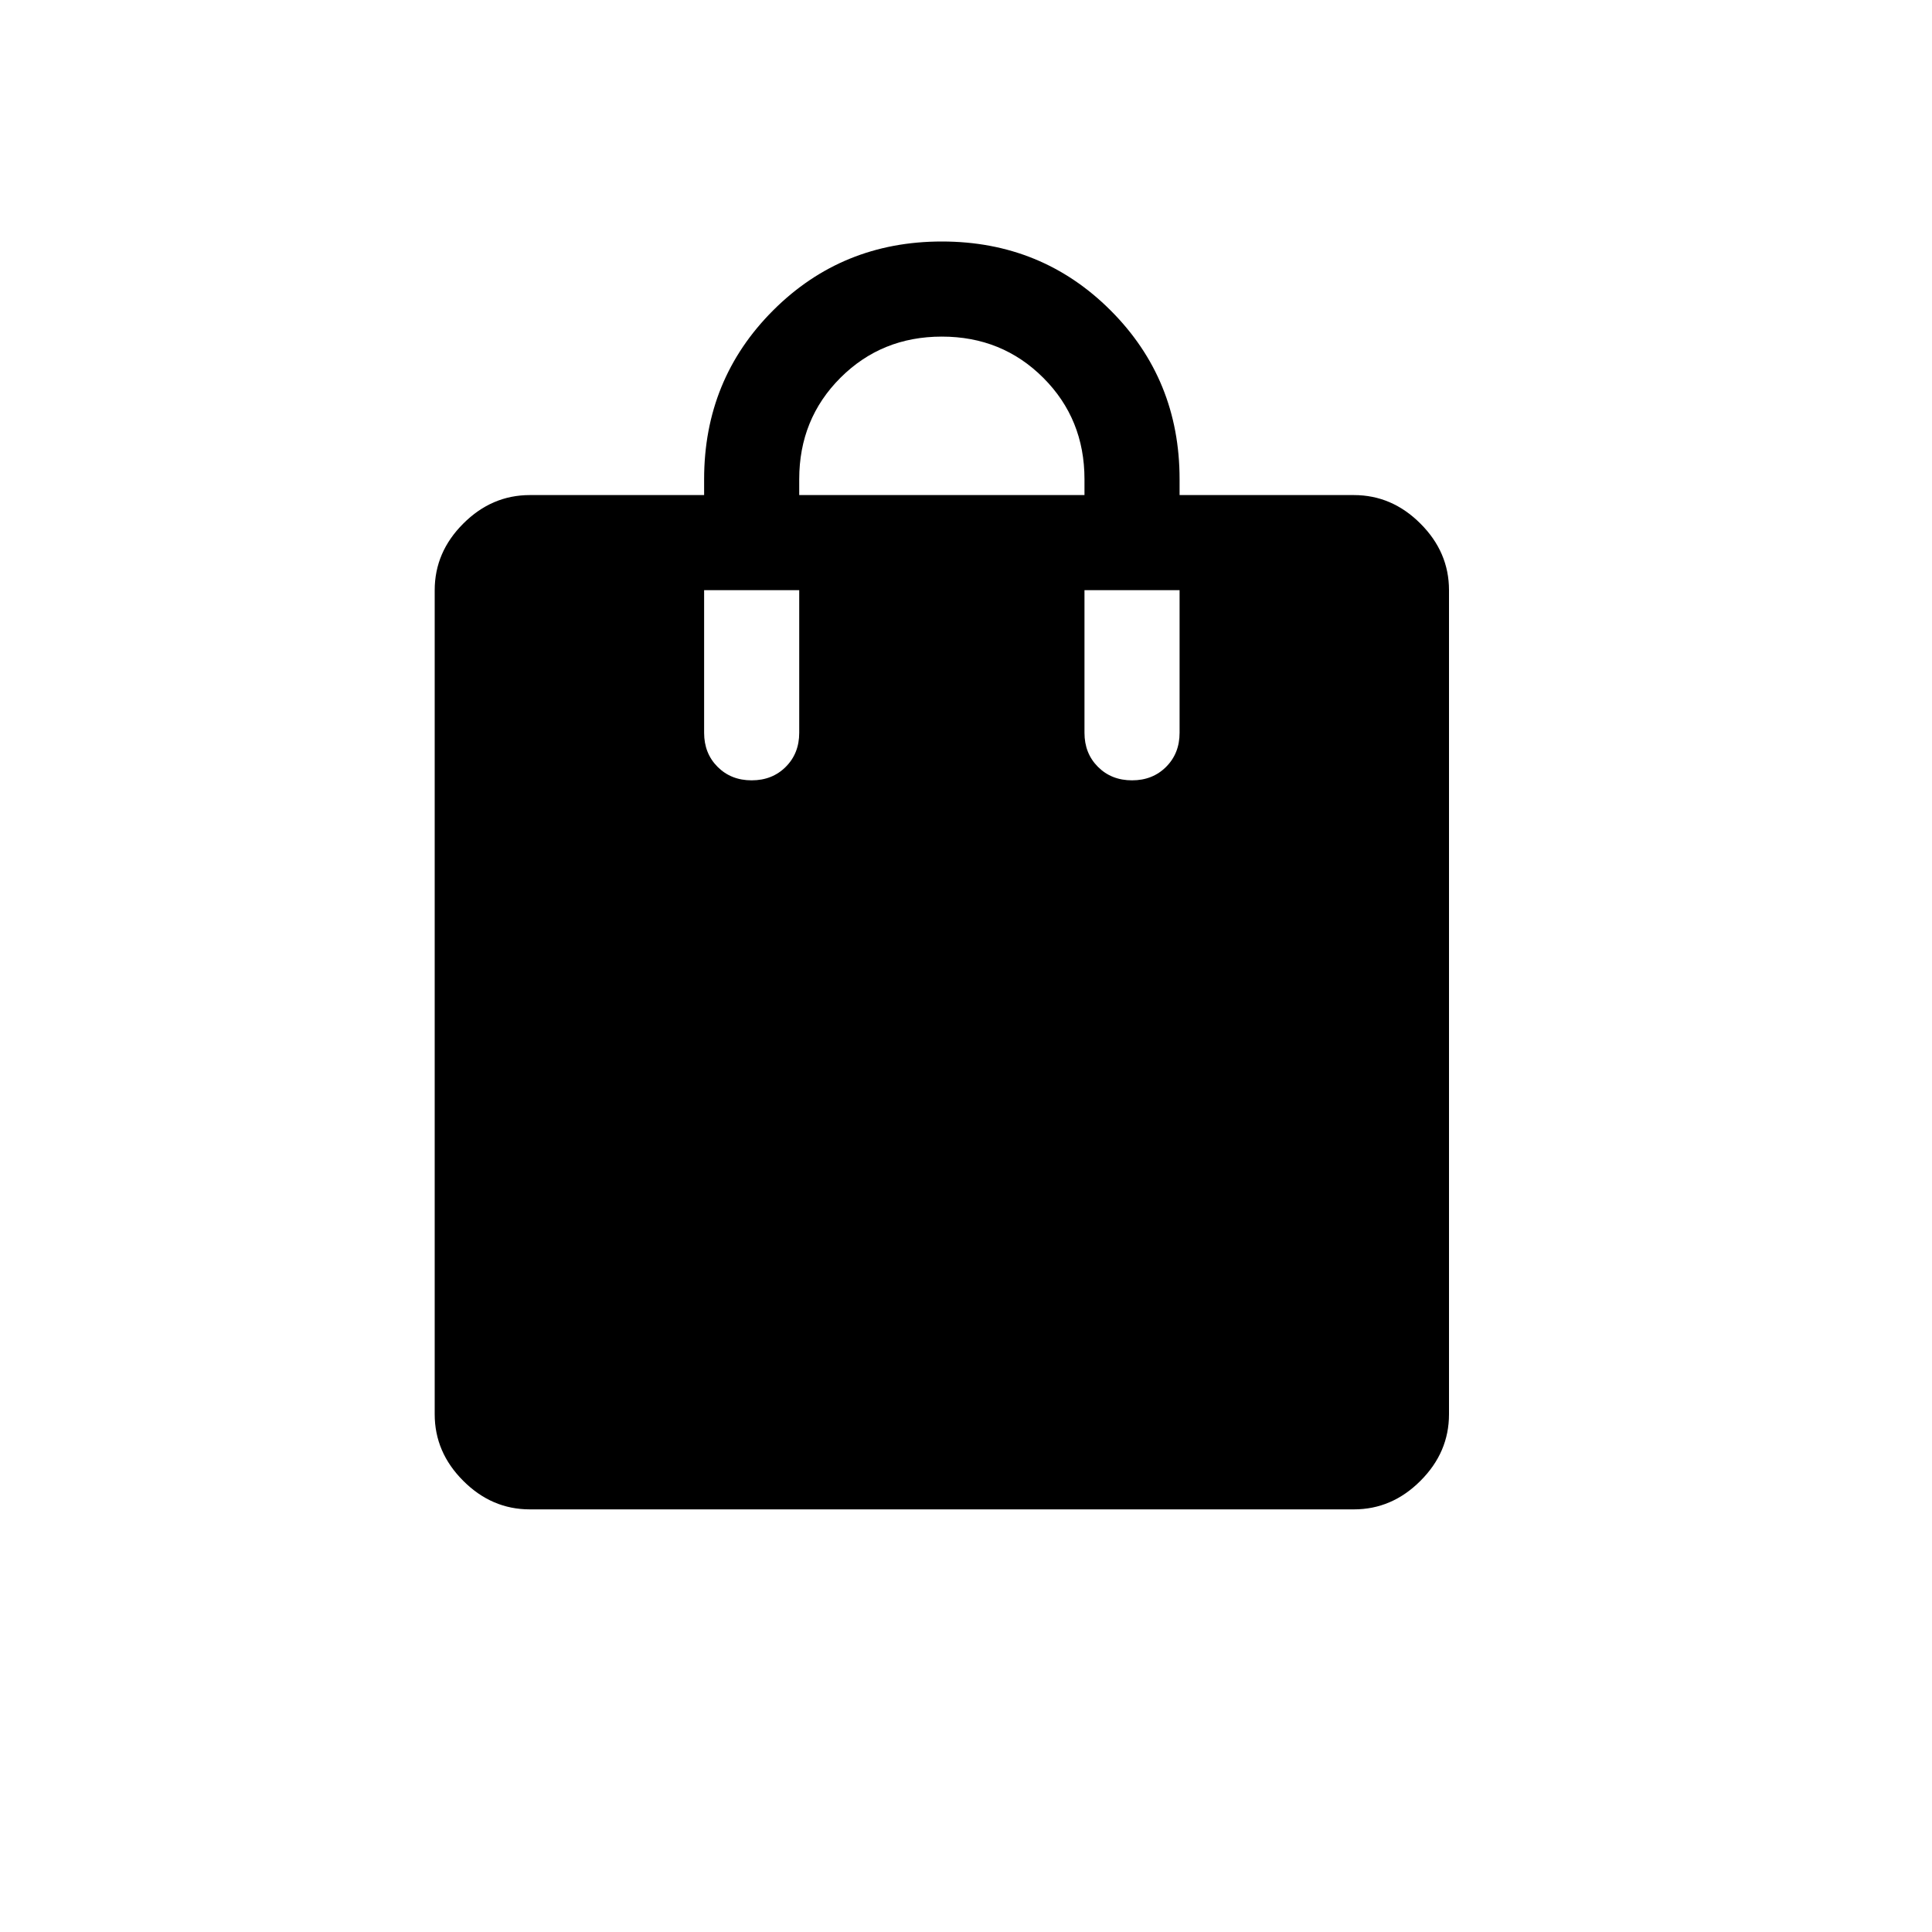
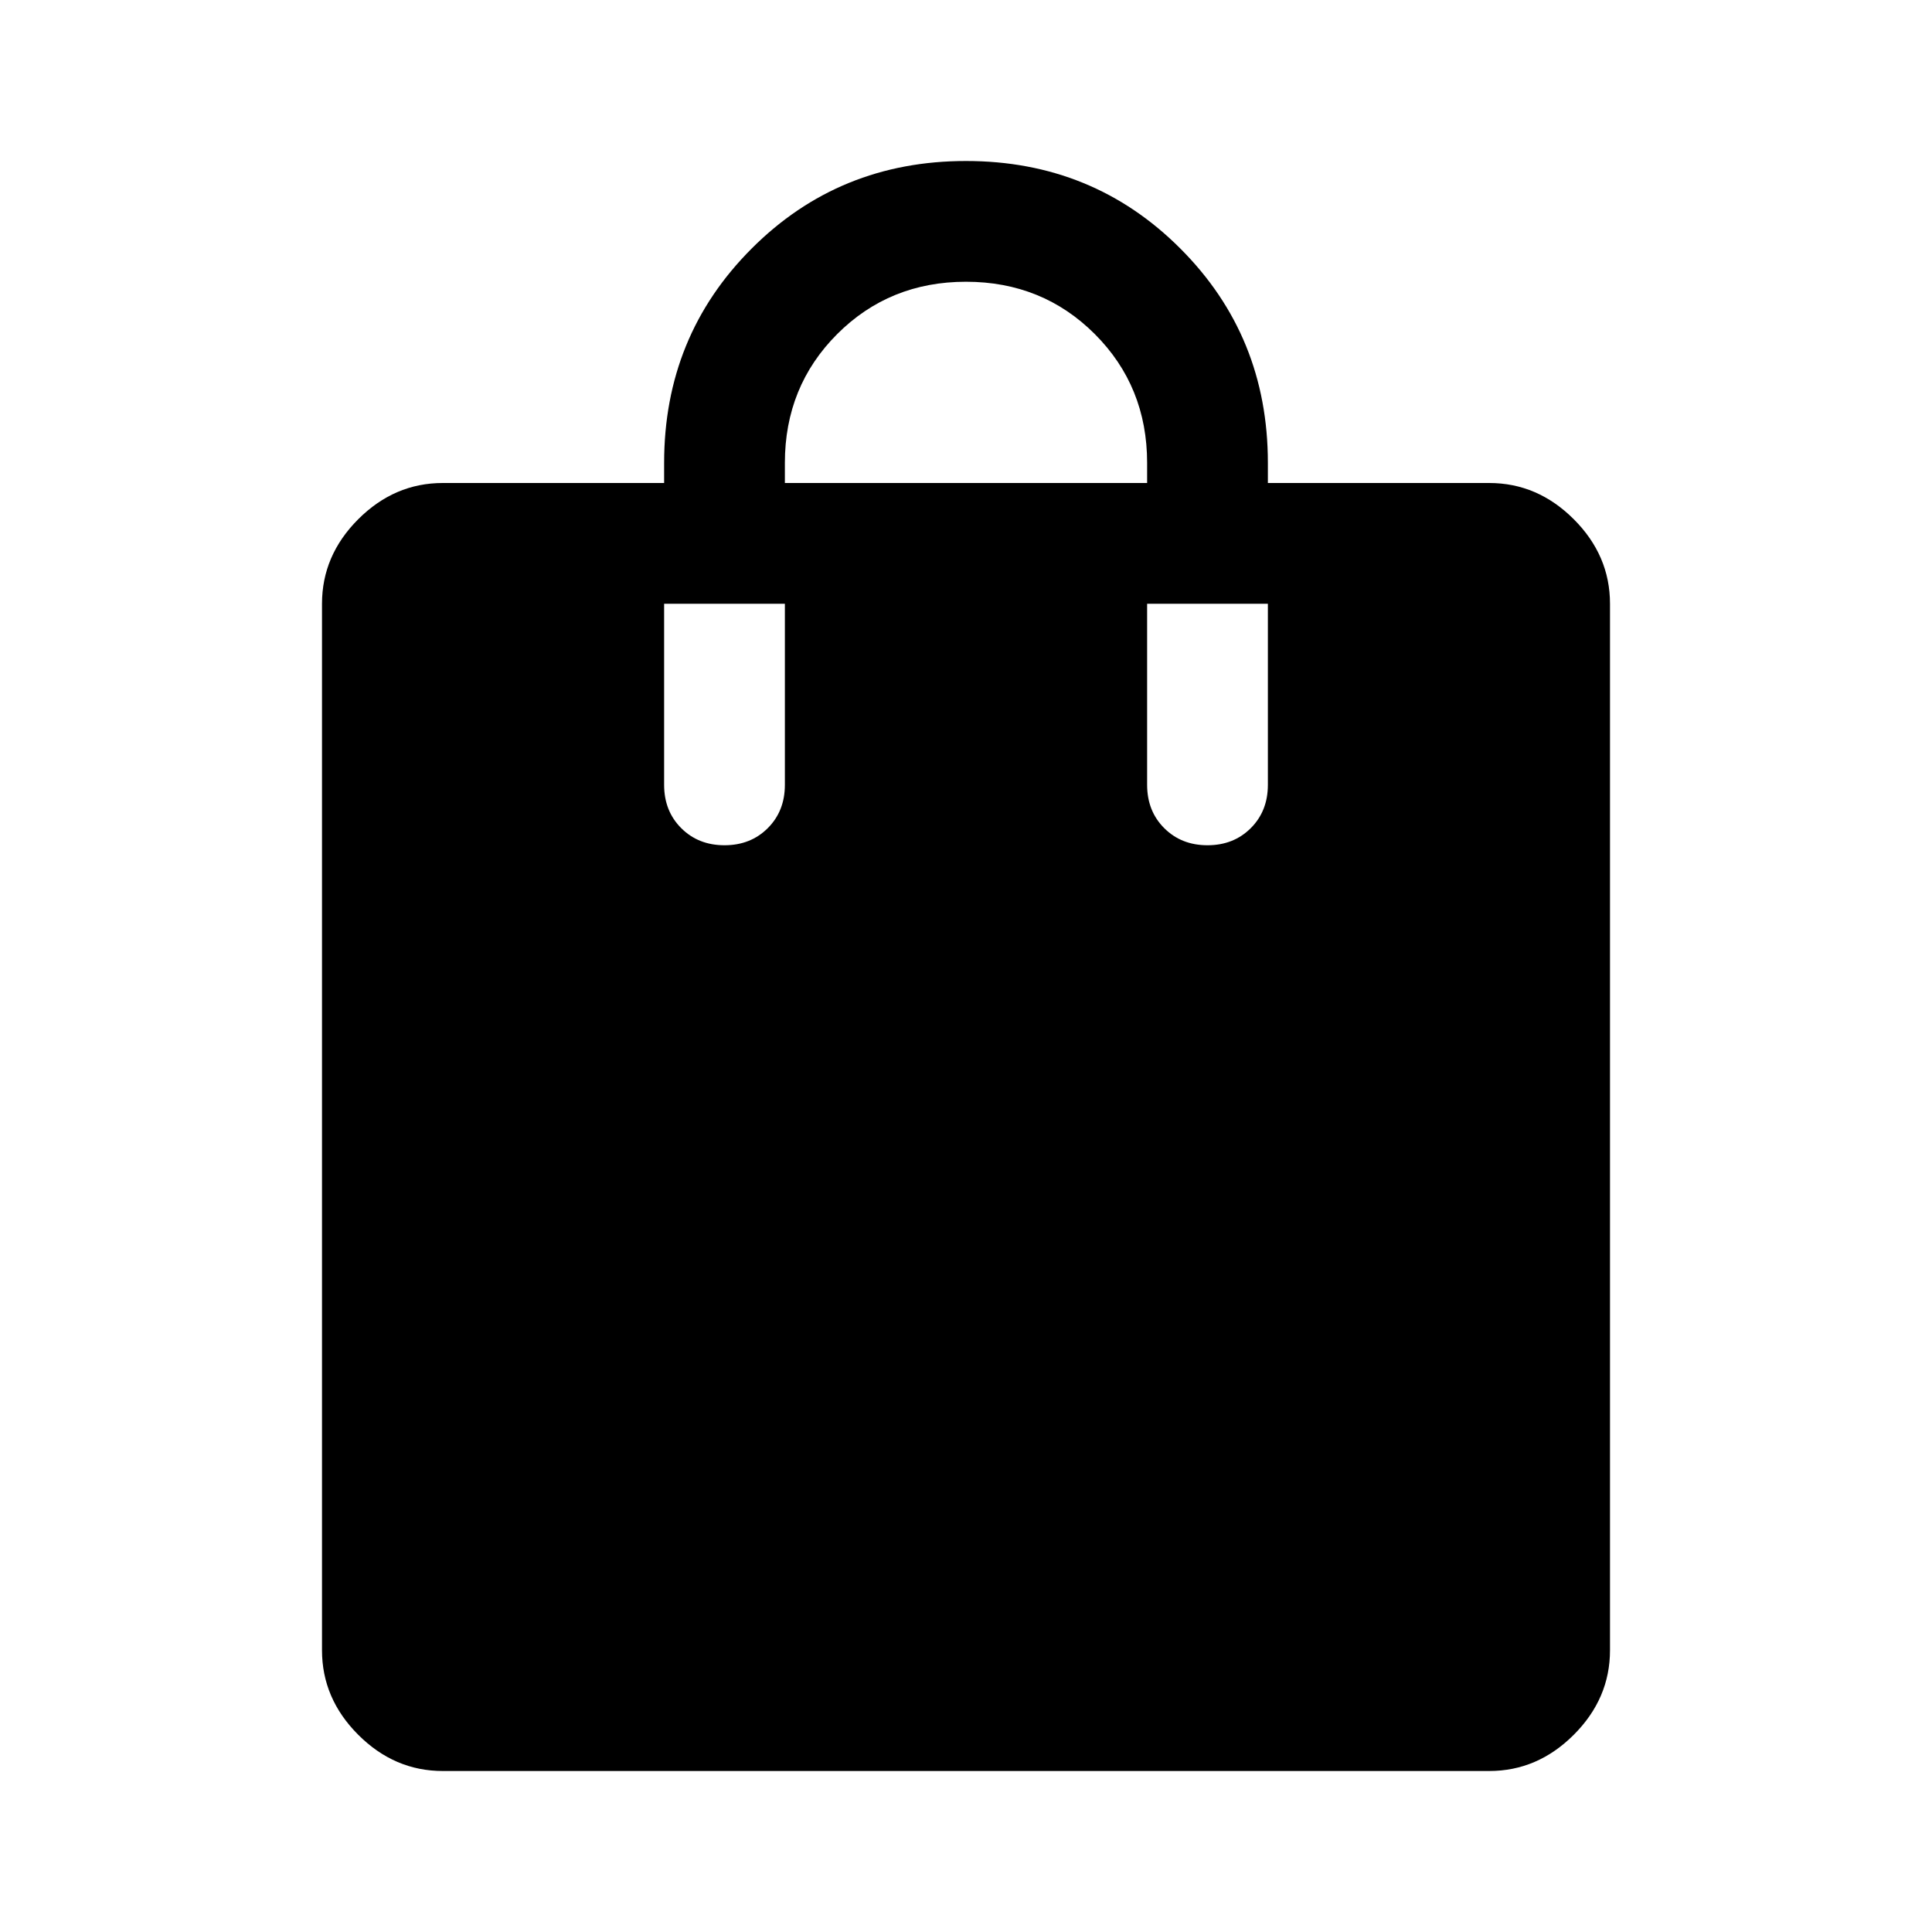
- <svg xmlns="http://www.w3.org/2000/svg" width="40" height="40" viewBox="0 0 40 40" fill="none">
-   <path d="M10.969 31.25C10.444 31.25 9.984 31.053 9.591 30.659C9.197 30.266 9 29.806 9 29.281V12.219C9 11.694 9.197 11.234 9.591 10.841C9.984 10.447 10.444 10.25 10.969 10.25H14.578V9.922C14.578 8.544 15.054 7.379 16.006 6.427C16.957 5.476 18.122 5 19.5 5C20.878 5 22.043 5.476 22.994 6.427C23.946 7.379 24.422 8.544 24.422 9.922V10.25H28.031C28.556 10.25 29.016 10.447 29.409 10.841C29.803 11.234 30 11.694 30 12.219V29.281C30 29.806 29.803 30.266 29.409 30.659C29.016 31.053 28.556 31.25 28.031 31.25H10.969ZM15.562 16.156C15.847 16.156 16.082 16.063 16.268 15.877C16.454 15.691 16.547 15.456 16.547 15.172V12.219H14.578V15.172C14.578 15.456 14.671 15.691 14.857 15.877C15.043 16.063 15.278 16.156 15.562 16.156ZM16.547 10.25H22.453V9.922C22.453 9.091 22.169 8.391 21.6 7.822C21.031 7.253 20.331 6.969 19.5 6.969C18.669 6.969 17.969 7.253 17.4 7.822C16.831 8.391 16.547 9.091 16.547 9.922V10.25ZM23.438 16.156C23.722 16.156 23.957 16.063 24.143 15.877C24.329 15.691 24.422 15.456 24.422 15.172V12.219H22.453V15.172C22.453 15.456 22.546 15.691 22.732 15.877C22.918 16.063 23.153 16.156 23.438 16.156Z" fill="currentColor" />
+ <svg xmlns="http://www.w3.org/2000/svg" width="24px" height="24px" viewBox="0 0 24 24" fill="none">
+   <path d="M 5.5 22 C 5.1 22 4.75 21.85 4.45 21.55 C 4.15 21.25 4 20.9 4 20.5 L 4 7.5 C 4 7.1 4.15 6.75 4.45 6.45 C 4.75 6.15 5.1 6 5.5 6 L 8.25 6 L 8.25 5.75 C 8.25 4.7 8.612 3.813 9.338 3.087 C 10.062 2.362 10.95 2 12 2 C 13.05 2 13.938 2.362 14.662 3.087 C 15.388 3.813 15.75 4.7 15.75 5.75 L 15.75 6 L 18.5 6 C 18.9 6 19.25 6.15 19.55 6.45 C 19.85 6.75 20 7.1 20 7.5 L 20 20.5 C 20 20.9 19.85 21.25 19.55 21.55 C 19.25 21.85 18.9 22 18.5 22 L 5.5 22 Z M 9 10.5 C 9.217 10.5 9.396 10.429 9.538 10.287 C 9.679 10.146 9.75 9.967 9.75 9.75 L 9.75 7.5 L 8.25 7.5 L 8.25 9.75 C 8.25 9.967 8.321 10.146 8.462 10.287 C 8.604 10.429 8.783 10.5 9 10.5 Z M 9.75 6 L 14.25 6 L 14.25 5.75 C 14.25 5.117 14.033 4.583 13.6 4.15 C 13.167 3.717 12.633 3.5 12 3.5 C 11.367 3.5 10.833 3.717 10.4 4.15 C 9.967 4.583 9.75 5.117 9.75 5.75 L 9.75 6 Z M 15 10.5 C 15.217 10.5 15.396 10.429 15.538 10.287 C 15.679 10.146 15.75 9.967 15.75 9.75 L 15.75 7.5 L 14.25 7.5 L 14.25 9.75 C 14.25 9.967 14.321 10.146 14.462 10.287 C 14.604 10.429 14.783 10.5 15 10.5 Z" style="fill: currentcolor;" />
</svg>
